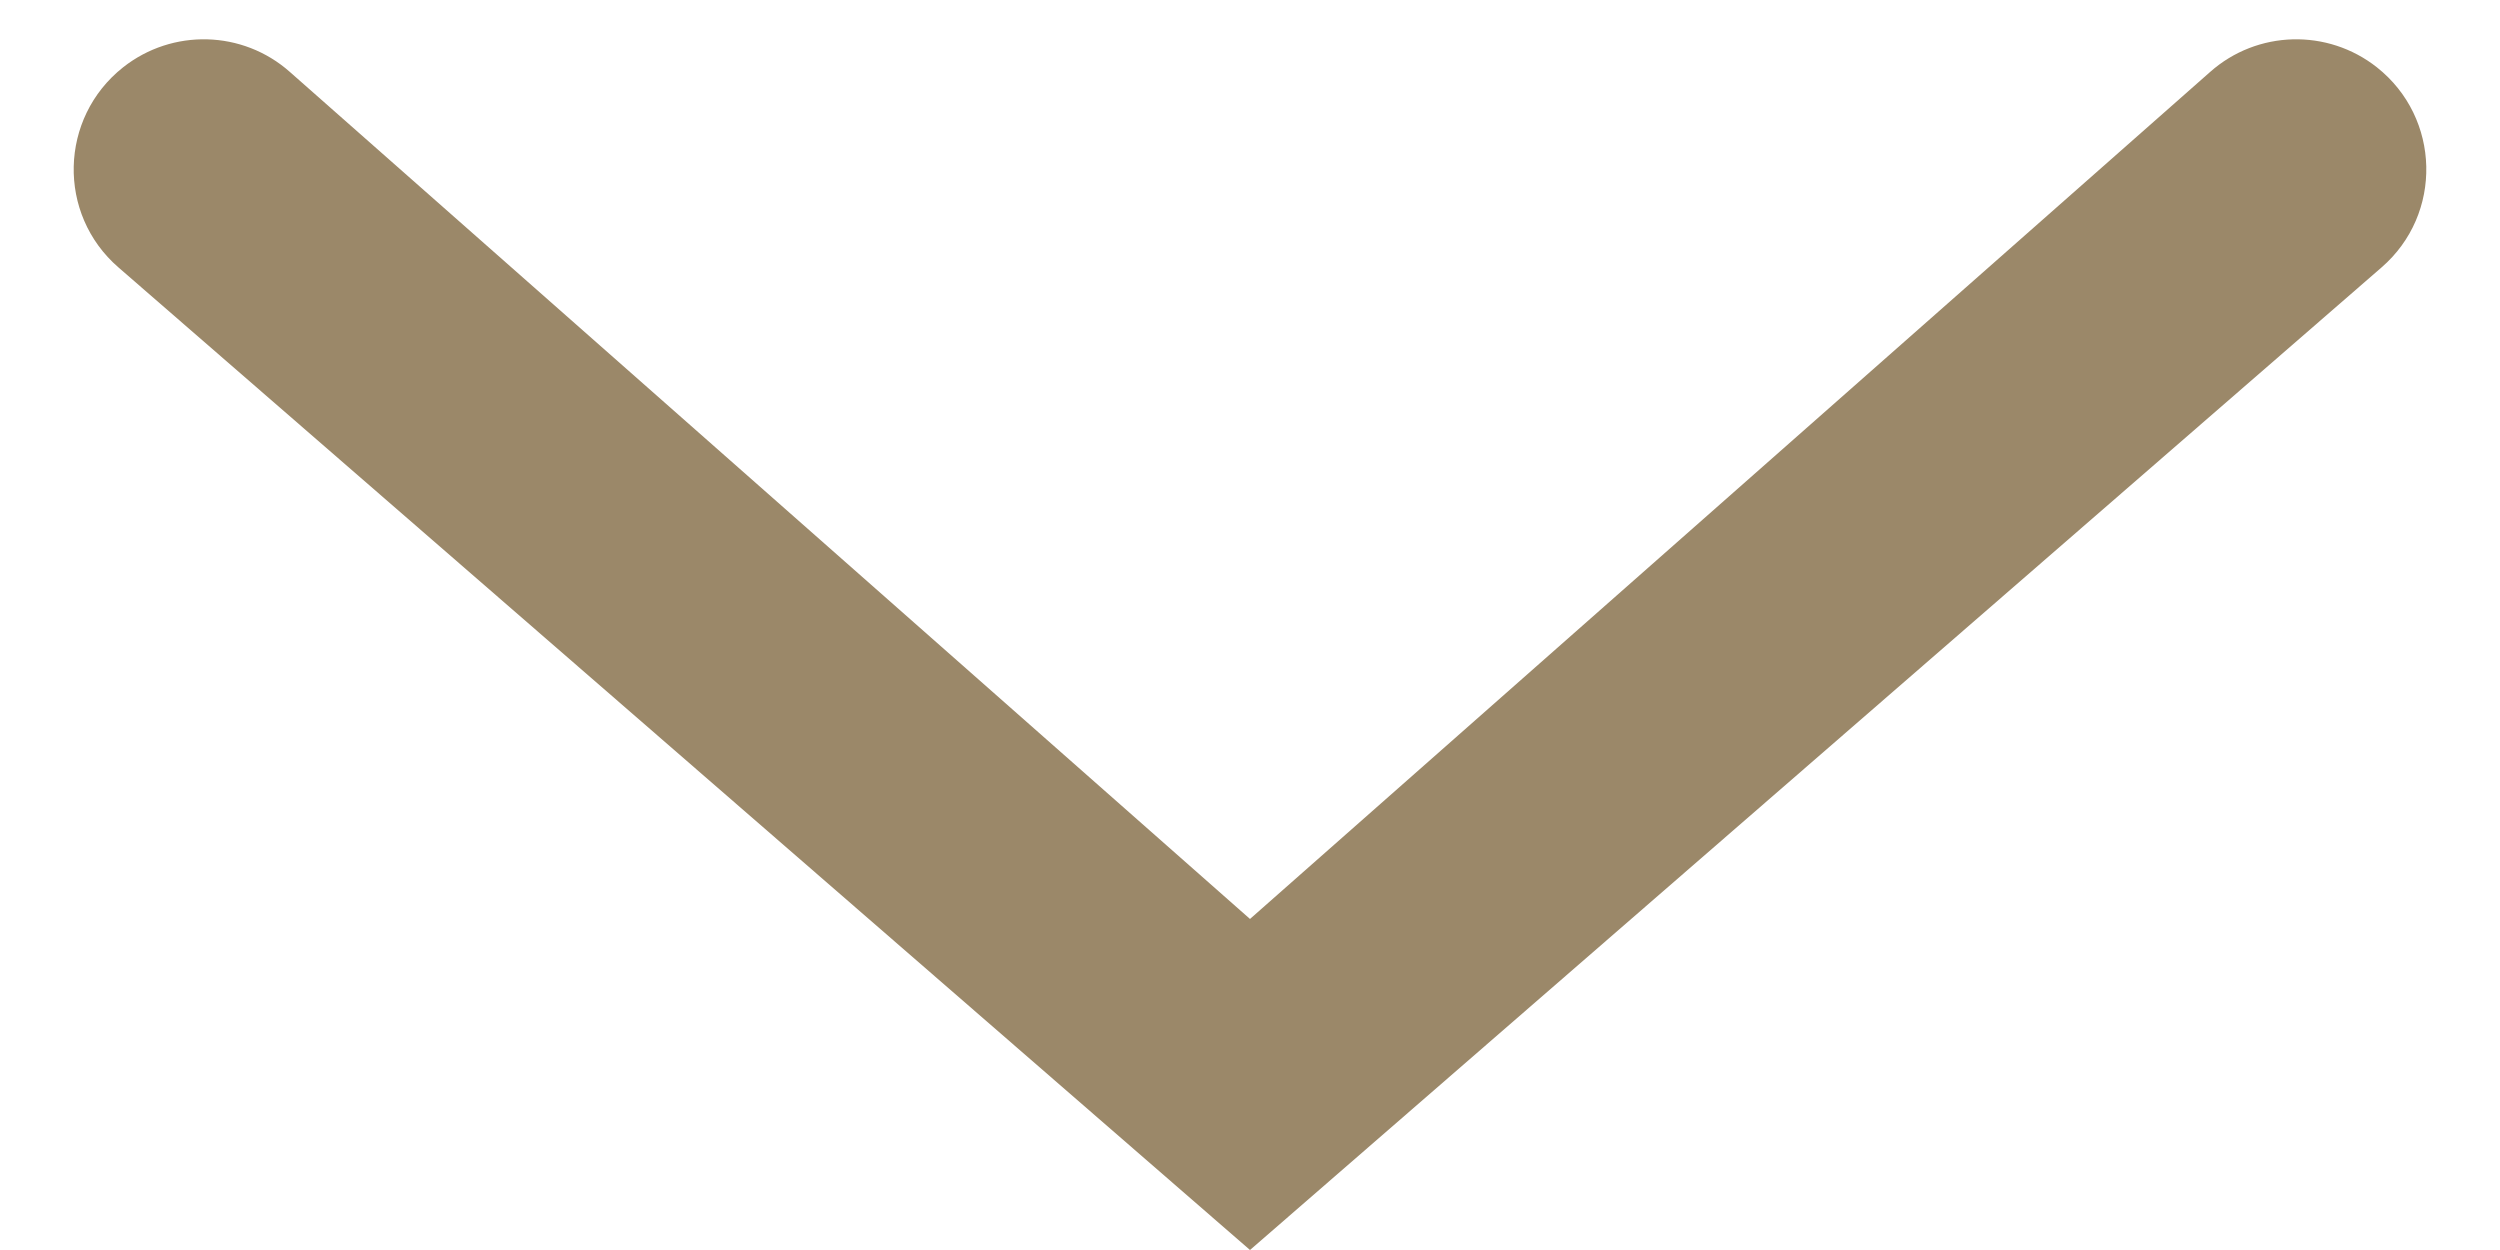
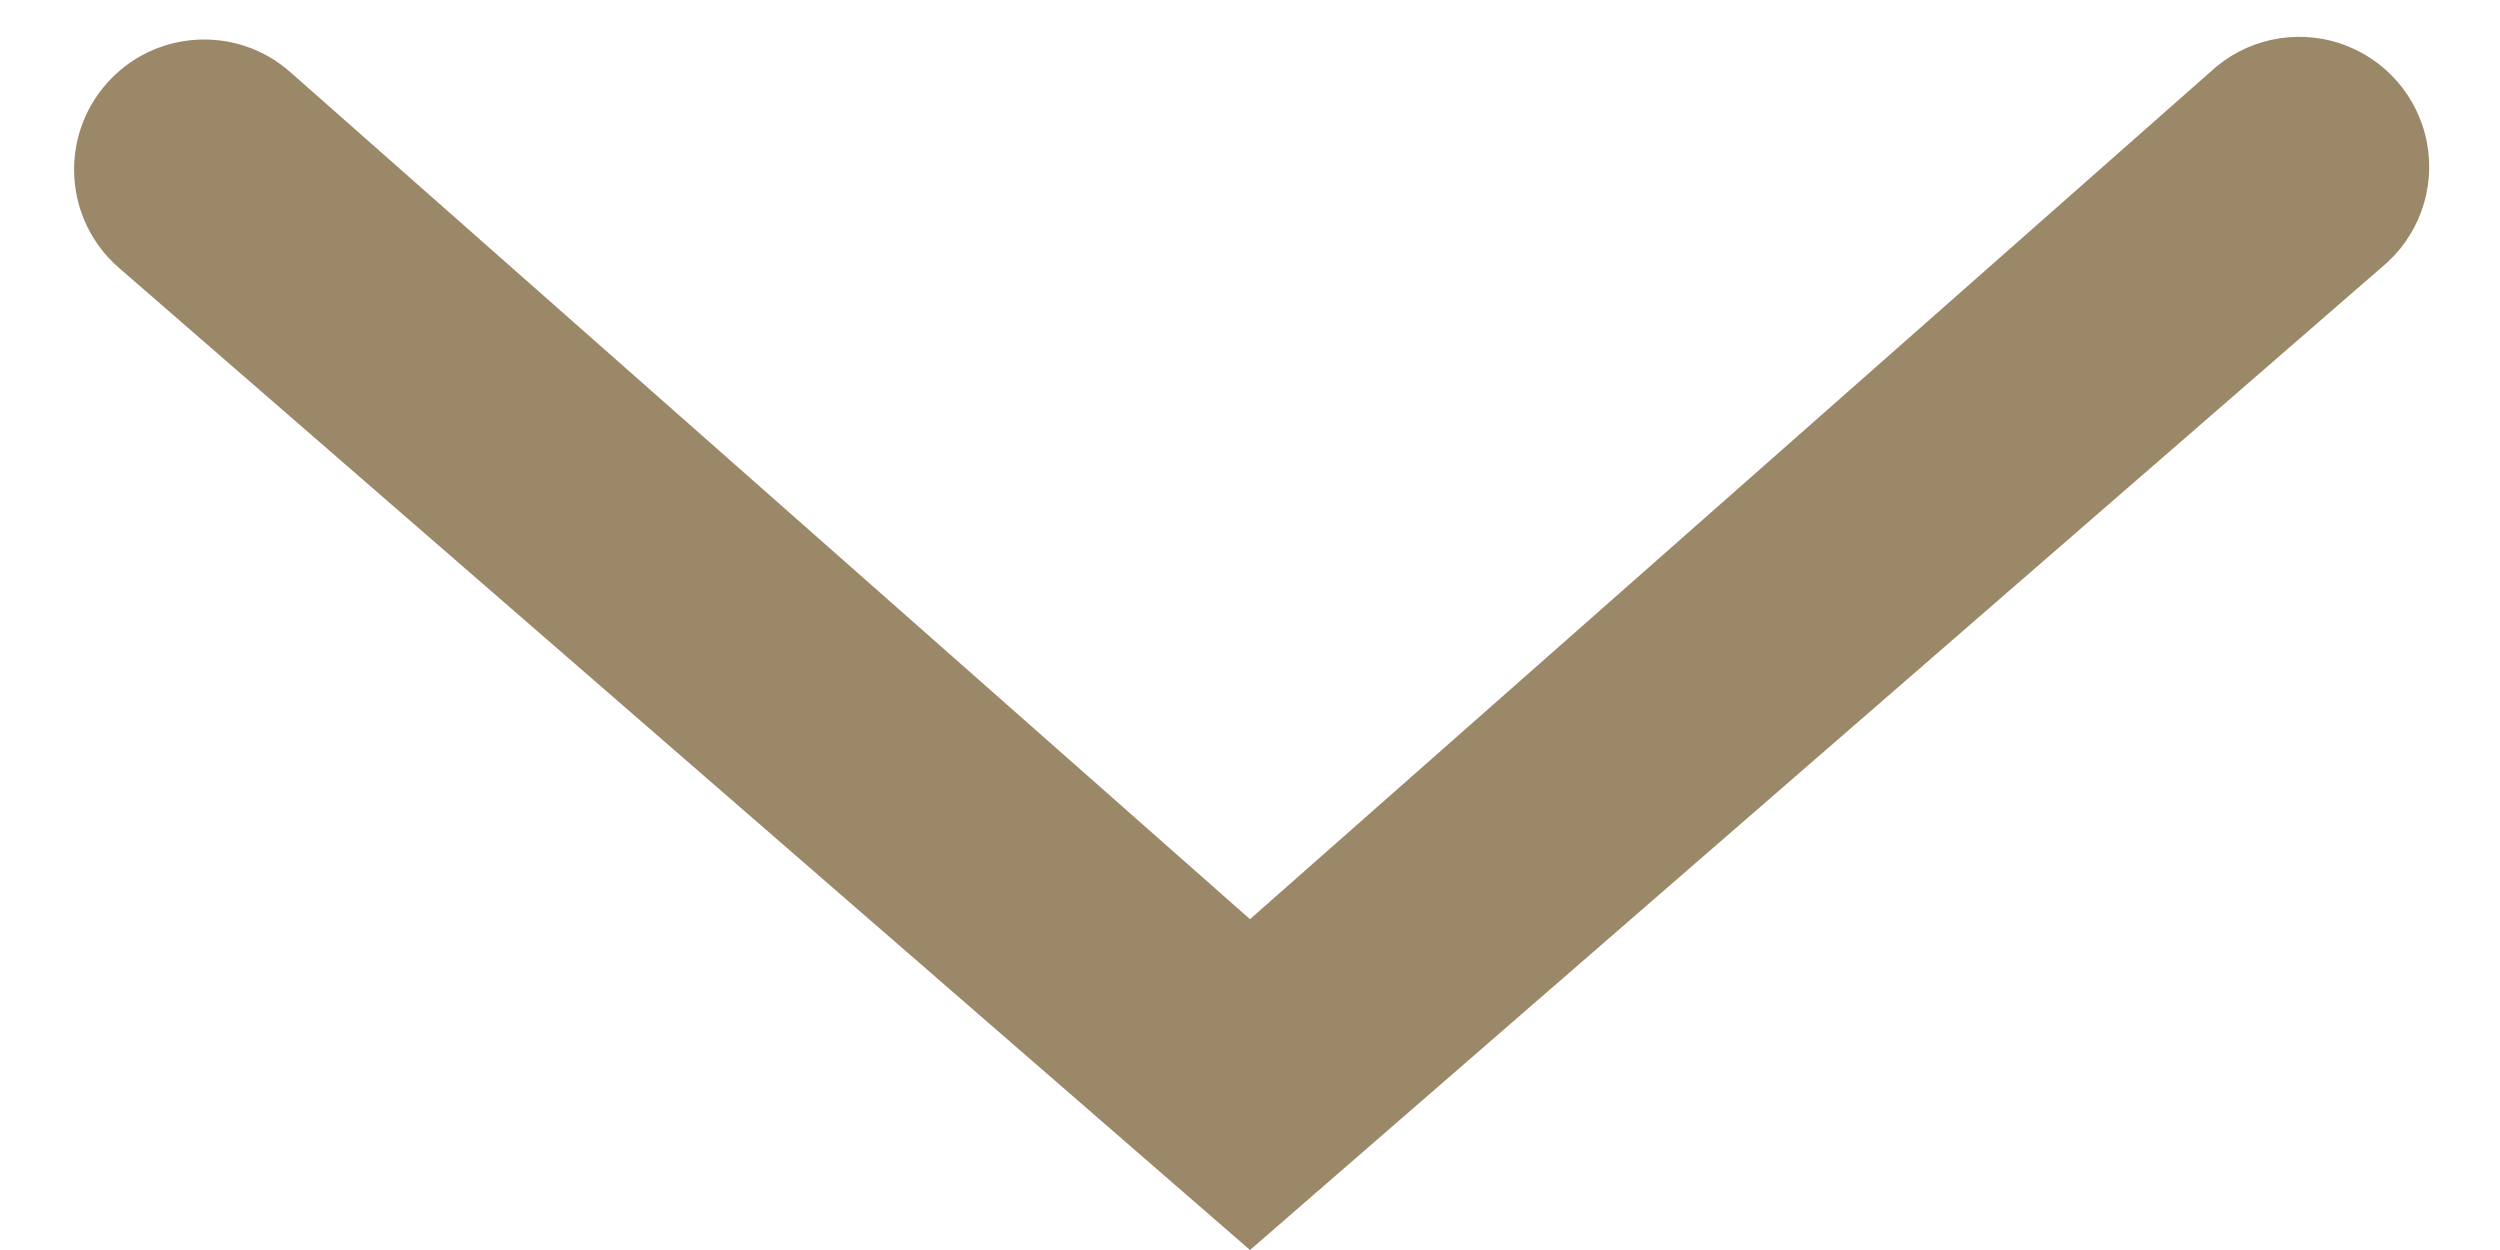
- <svg xmlns="http://www.w3.org/2000/svg" width="12" height="6" viewBox="0 0 12 6" fill="none">
-   <path fill-rule="evenodd" clip-rule="evenodd" d="M0.569 1.284C0.273 1.028 0.284 0.566 0.591 0.323C0.828 0.136 1.165 0.145 1.391 0.345L6 4.411L10.609 0.345C10.835 0.145 11.172 0.136 11.409 0.323C11.716 0.566 11.727 1.028 11.431 1.284L6 6L0.569 1.284Z" fill="#9B8869" />
+ <svg xmlns="http://www.w3.org/2000/svg" width="12" height="6" fill="none">
+   <path fill-rule="evenodd" clip-rule="evenodd" d="M.569 1.284a.624.624 0 11.822-.94L6 4.412 10.61.345a.624.624 0 11.821.939L6 6 .569 1.284z" fill="#9B8869" />
</svg>
